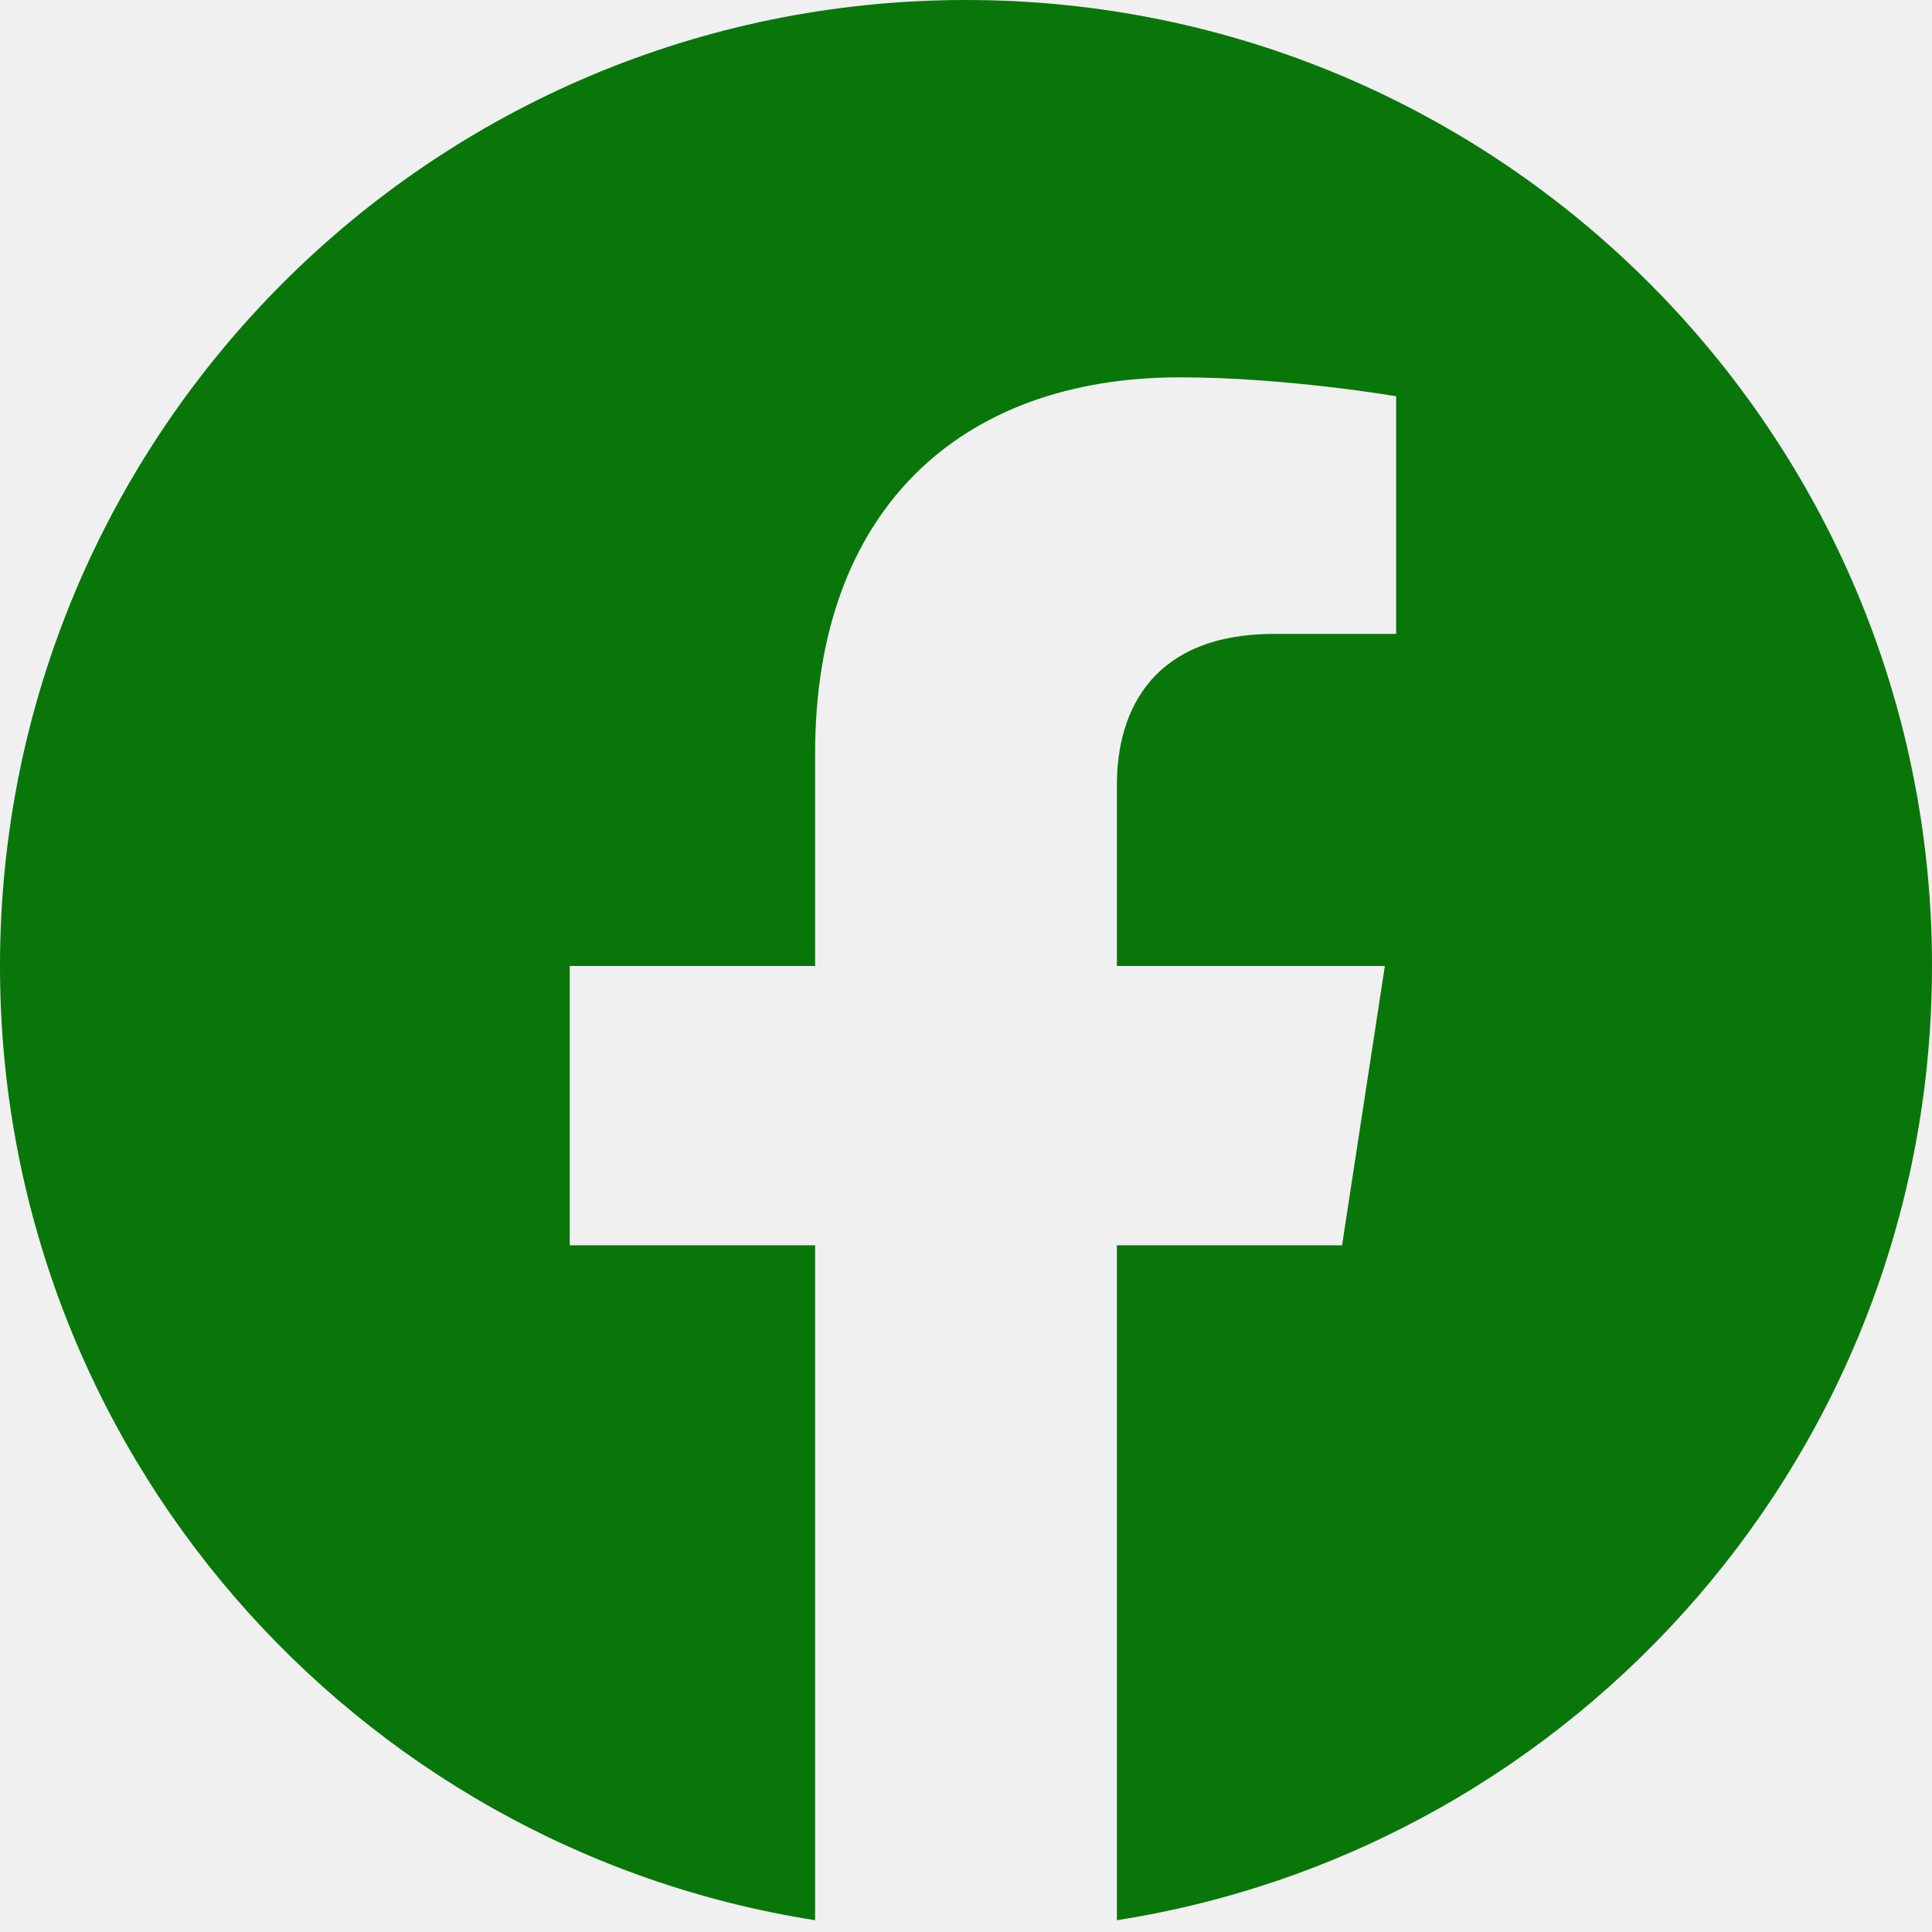
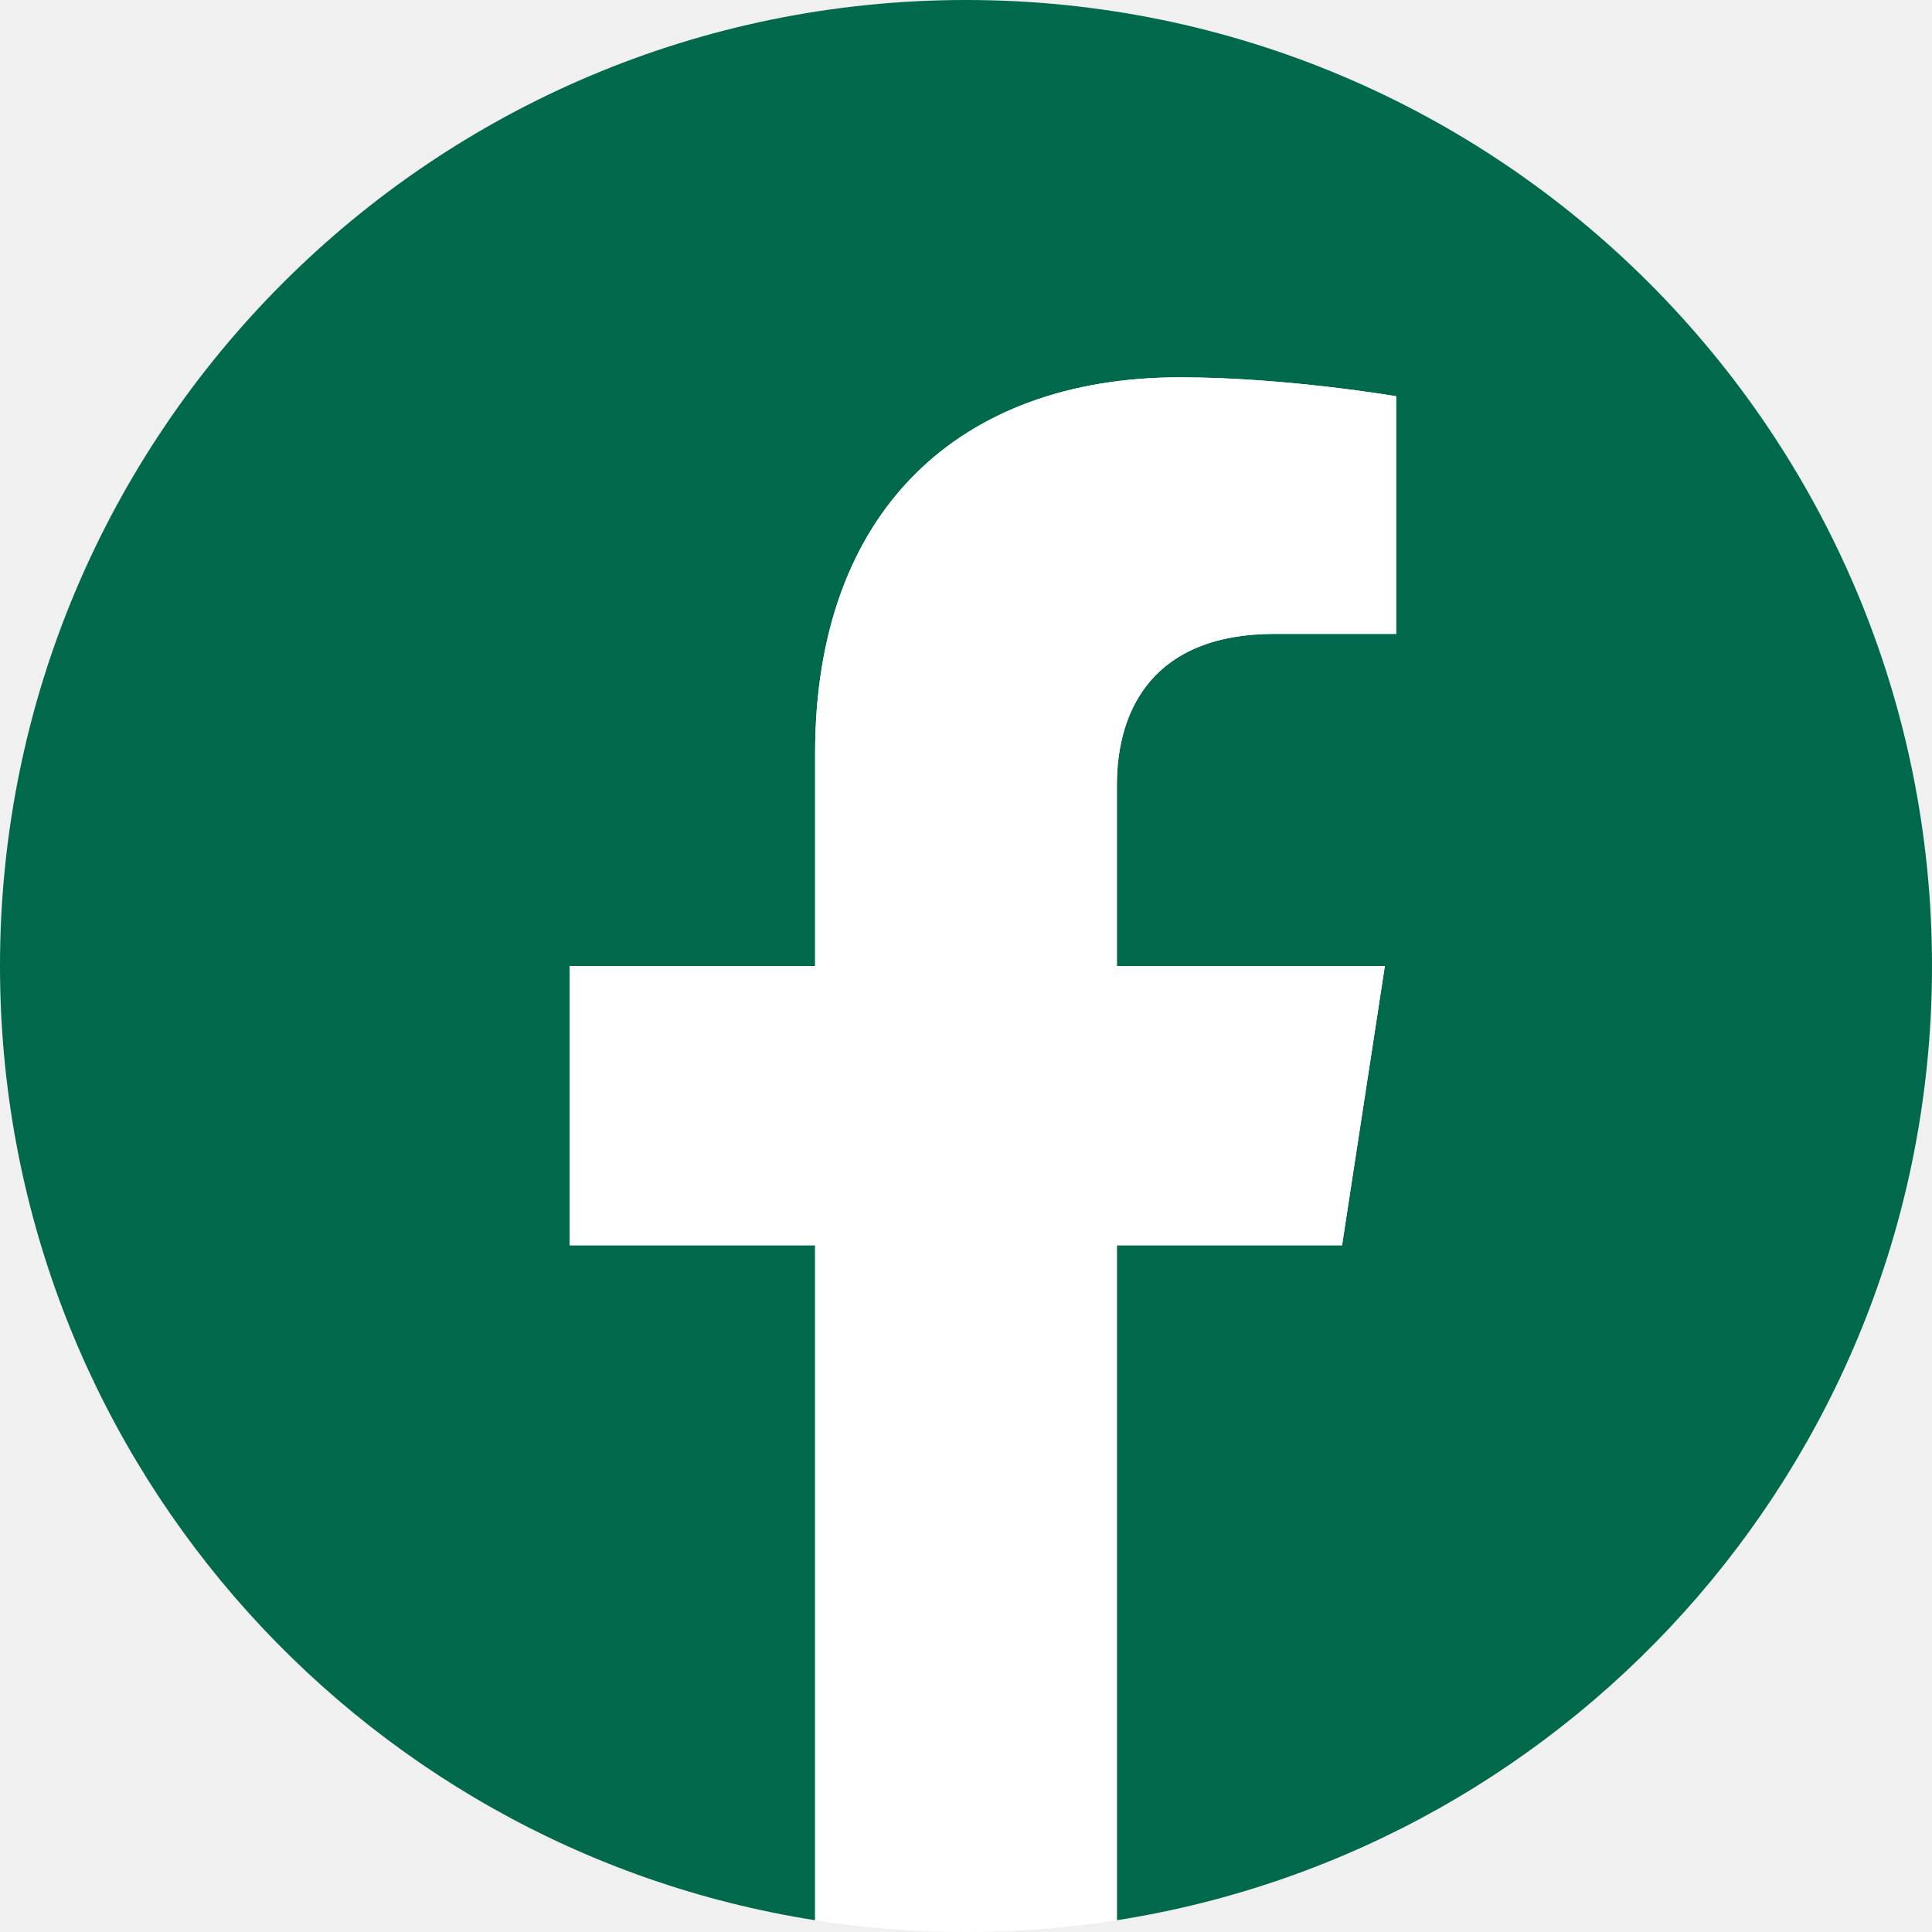
<svg xmlns="http://www.w3.org/2000/svg" width="20" height="20" viewBox="0 0 20 20" fill="none">
-   <path d="M20 10C20 4.477 15.523 0 10 0C4.477 0 0 4.477 0 10C0 14.991 3.657 19.128 8.438 19.878V12.891H5.898V10H8.438V7.797C8.438 5.291 9.93 3.906 12.215 3.906C13.308 3.906 14.453 4.102 14.453 4.102V6.562H13.192C11.95 6.562 11.562 7.333 11.562 8.125V10H14.336L13.893 12.891H11.562V19.878C16.343 19.128 20 14.991 20 10Z" fill="#09760A" />
+   <g clip-path="url(#clip0_4558_21743)">
+     <path d="M20 10C20 4.477 15.523 0 10 0C4.477 0 0 4.477 0 10C0 14.991 3.657 19.128 8.438 19.878V12.891H5.898V10H8.438V7.797C8.438 5.291 9.93 3.906 12.215 3.906C13.308 3.906 14.453 4.102 14.453 4.102V6.562H13.192C11.95 6.562 11.562 7.333 11.562 8.125V10H14.336L13.893 12.891H11.562V19.878C16.343 19.128 20 14.991 20 10Z" fill="#00694B" />
+     <path d="M13.893 12.891L14.336 10H11.562V8.125C11.562 7.334 11.95 6.562 13.192 6.562H14.453V4.102C14.453 4.102 13.309 3.906 12.215 3.906C9.93 3.906 8.438 5.291 8.438 7.797V10H5.898V12.891H8.438V19.878C9.473 20.041 10.527 20.041 11.562 19.878V12.891H13.893Z" fill="white" />
+   </g>
+   <defs>
+     <clipPath id="clip0_4558_21743">
+       <rect width="20" height="20" fill="white" />
+     </clipPath>
+   </defs>
</svg>
